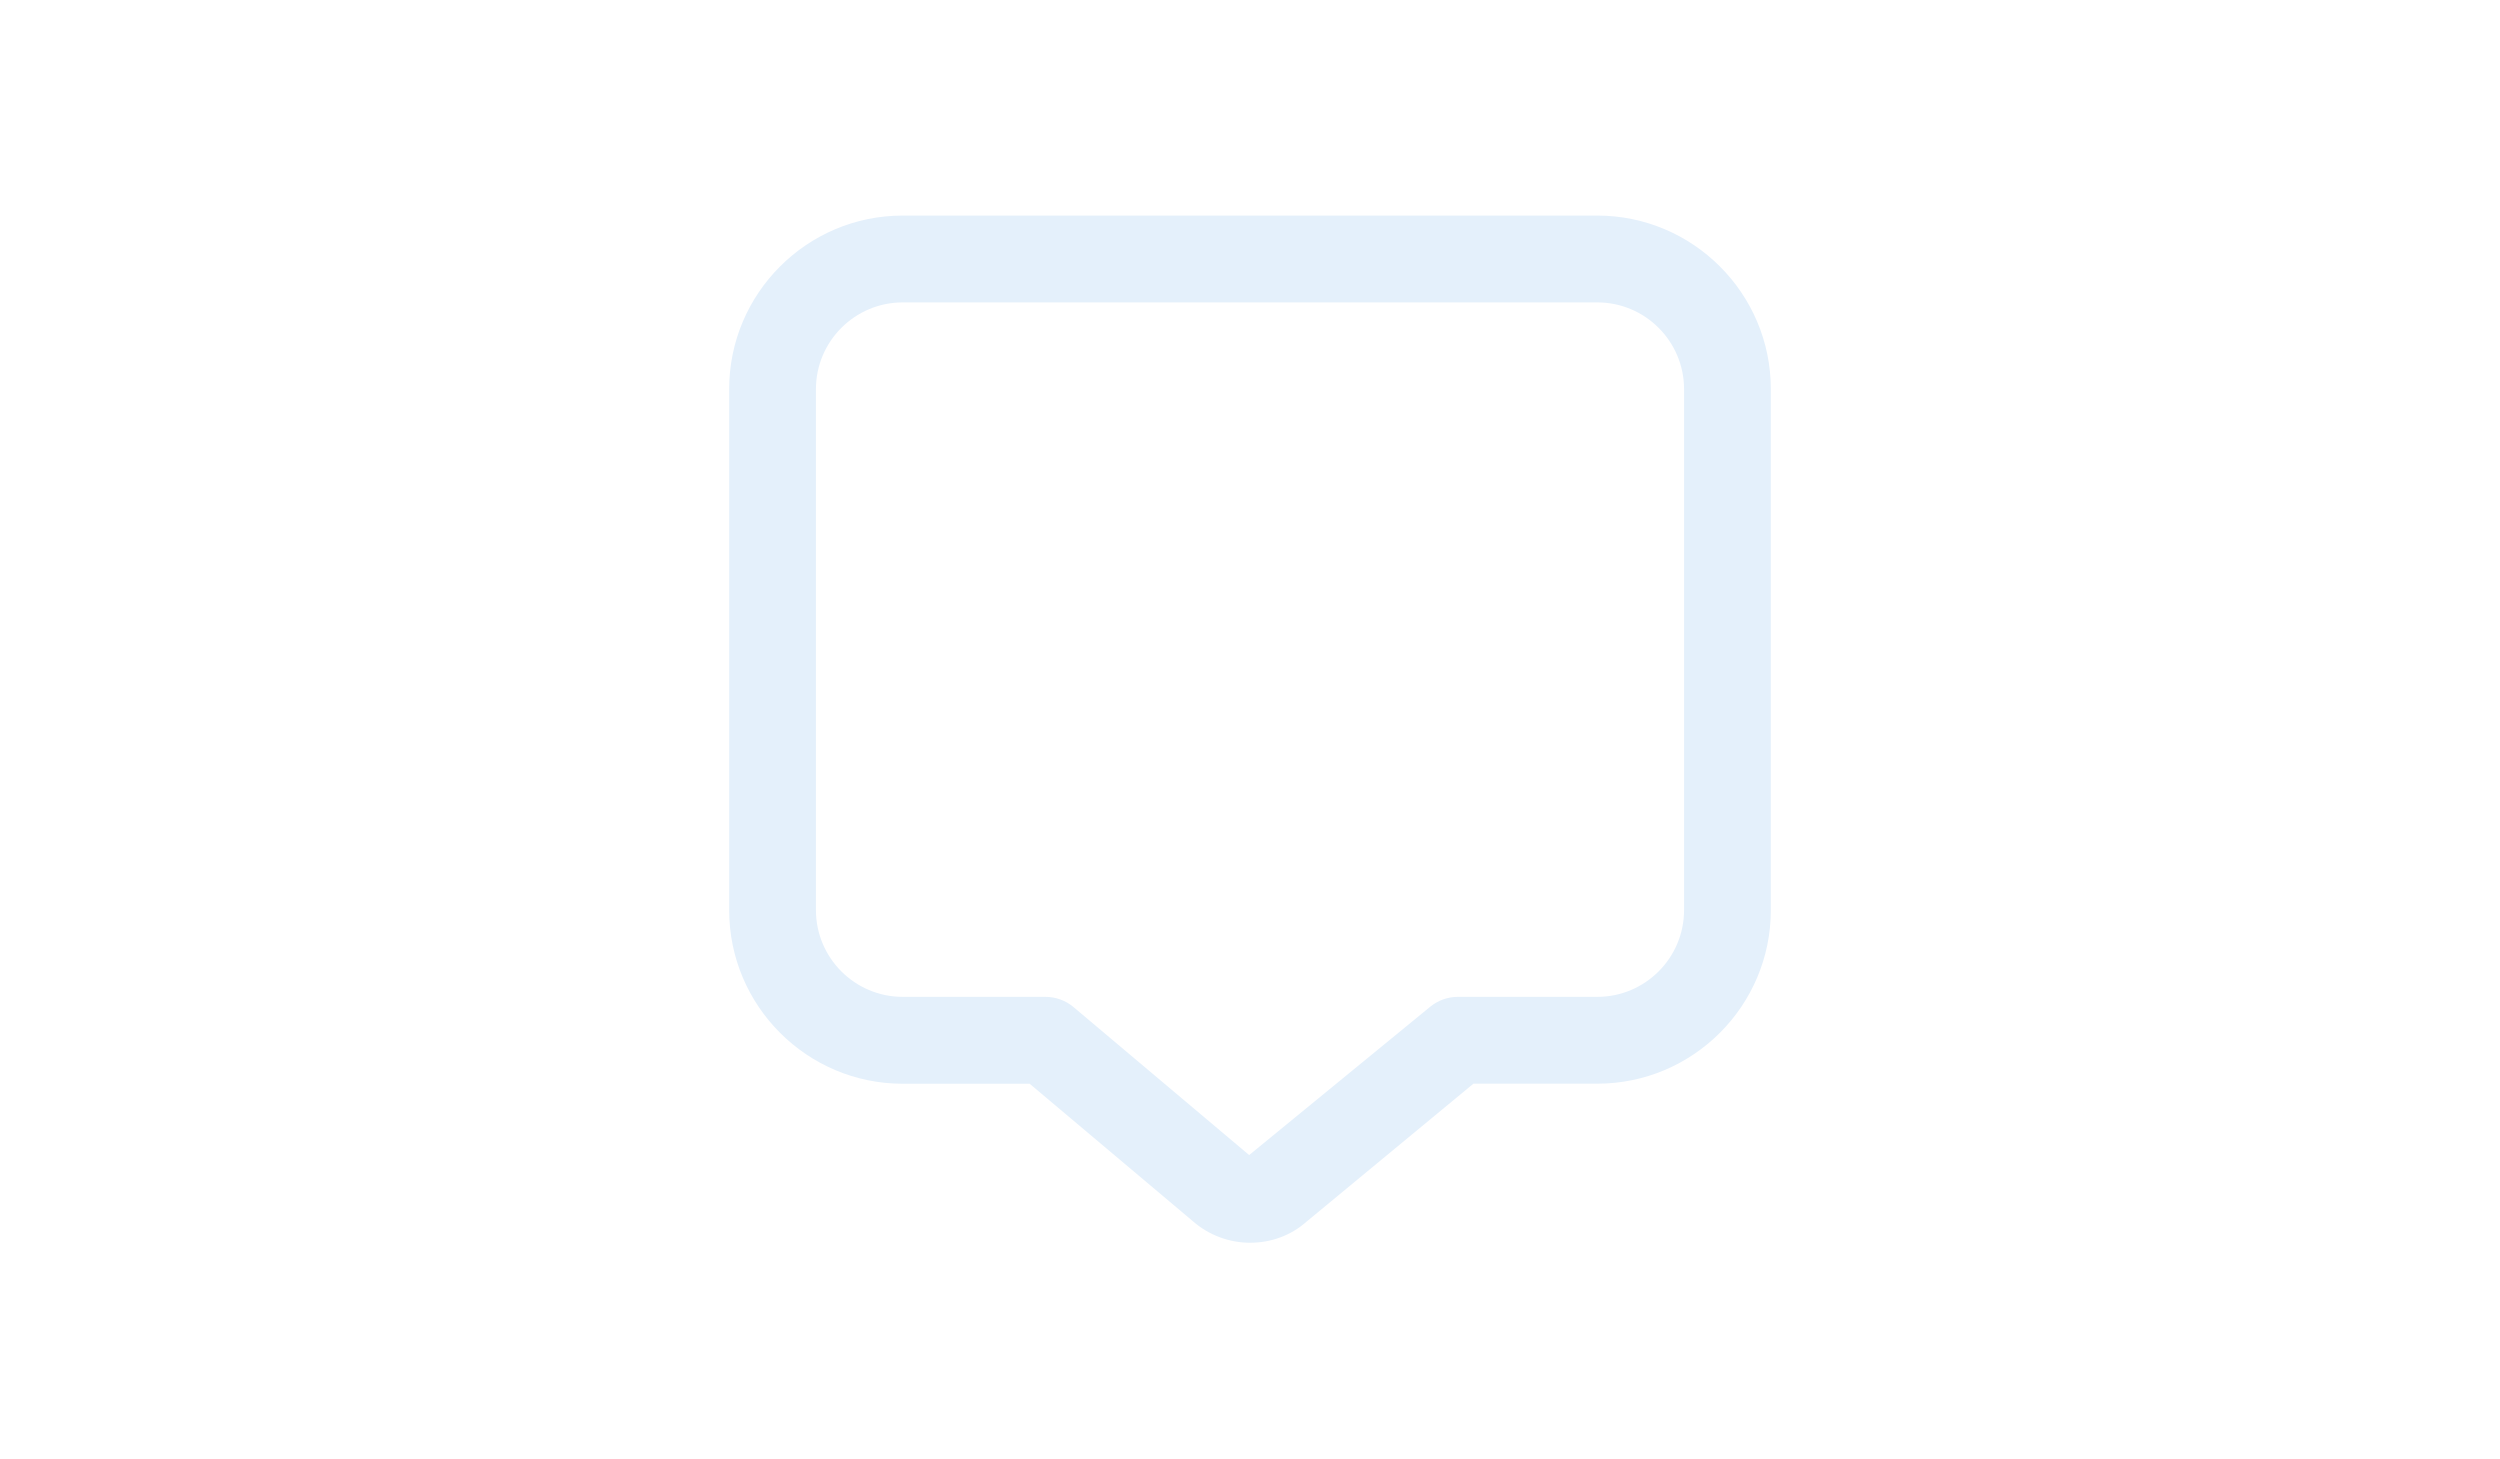
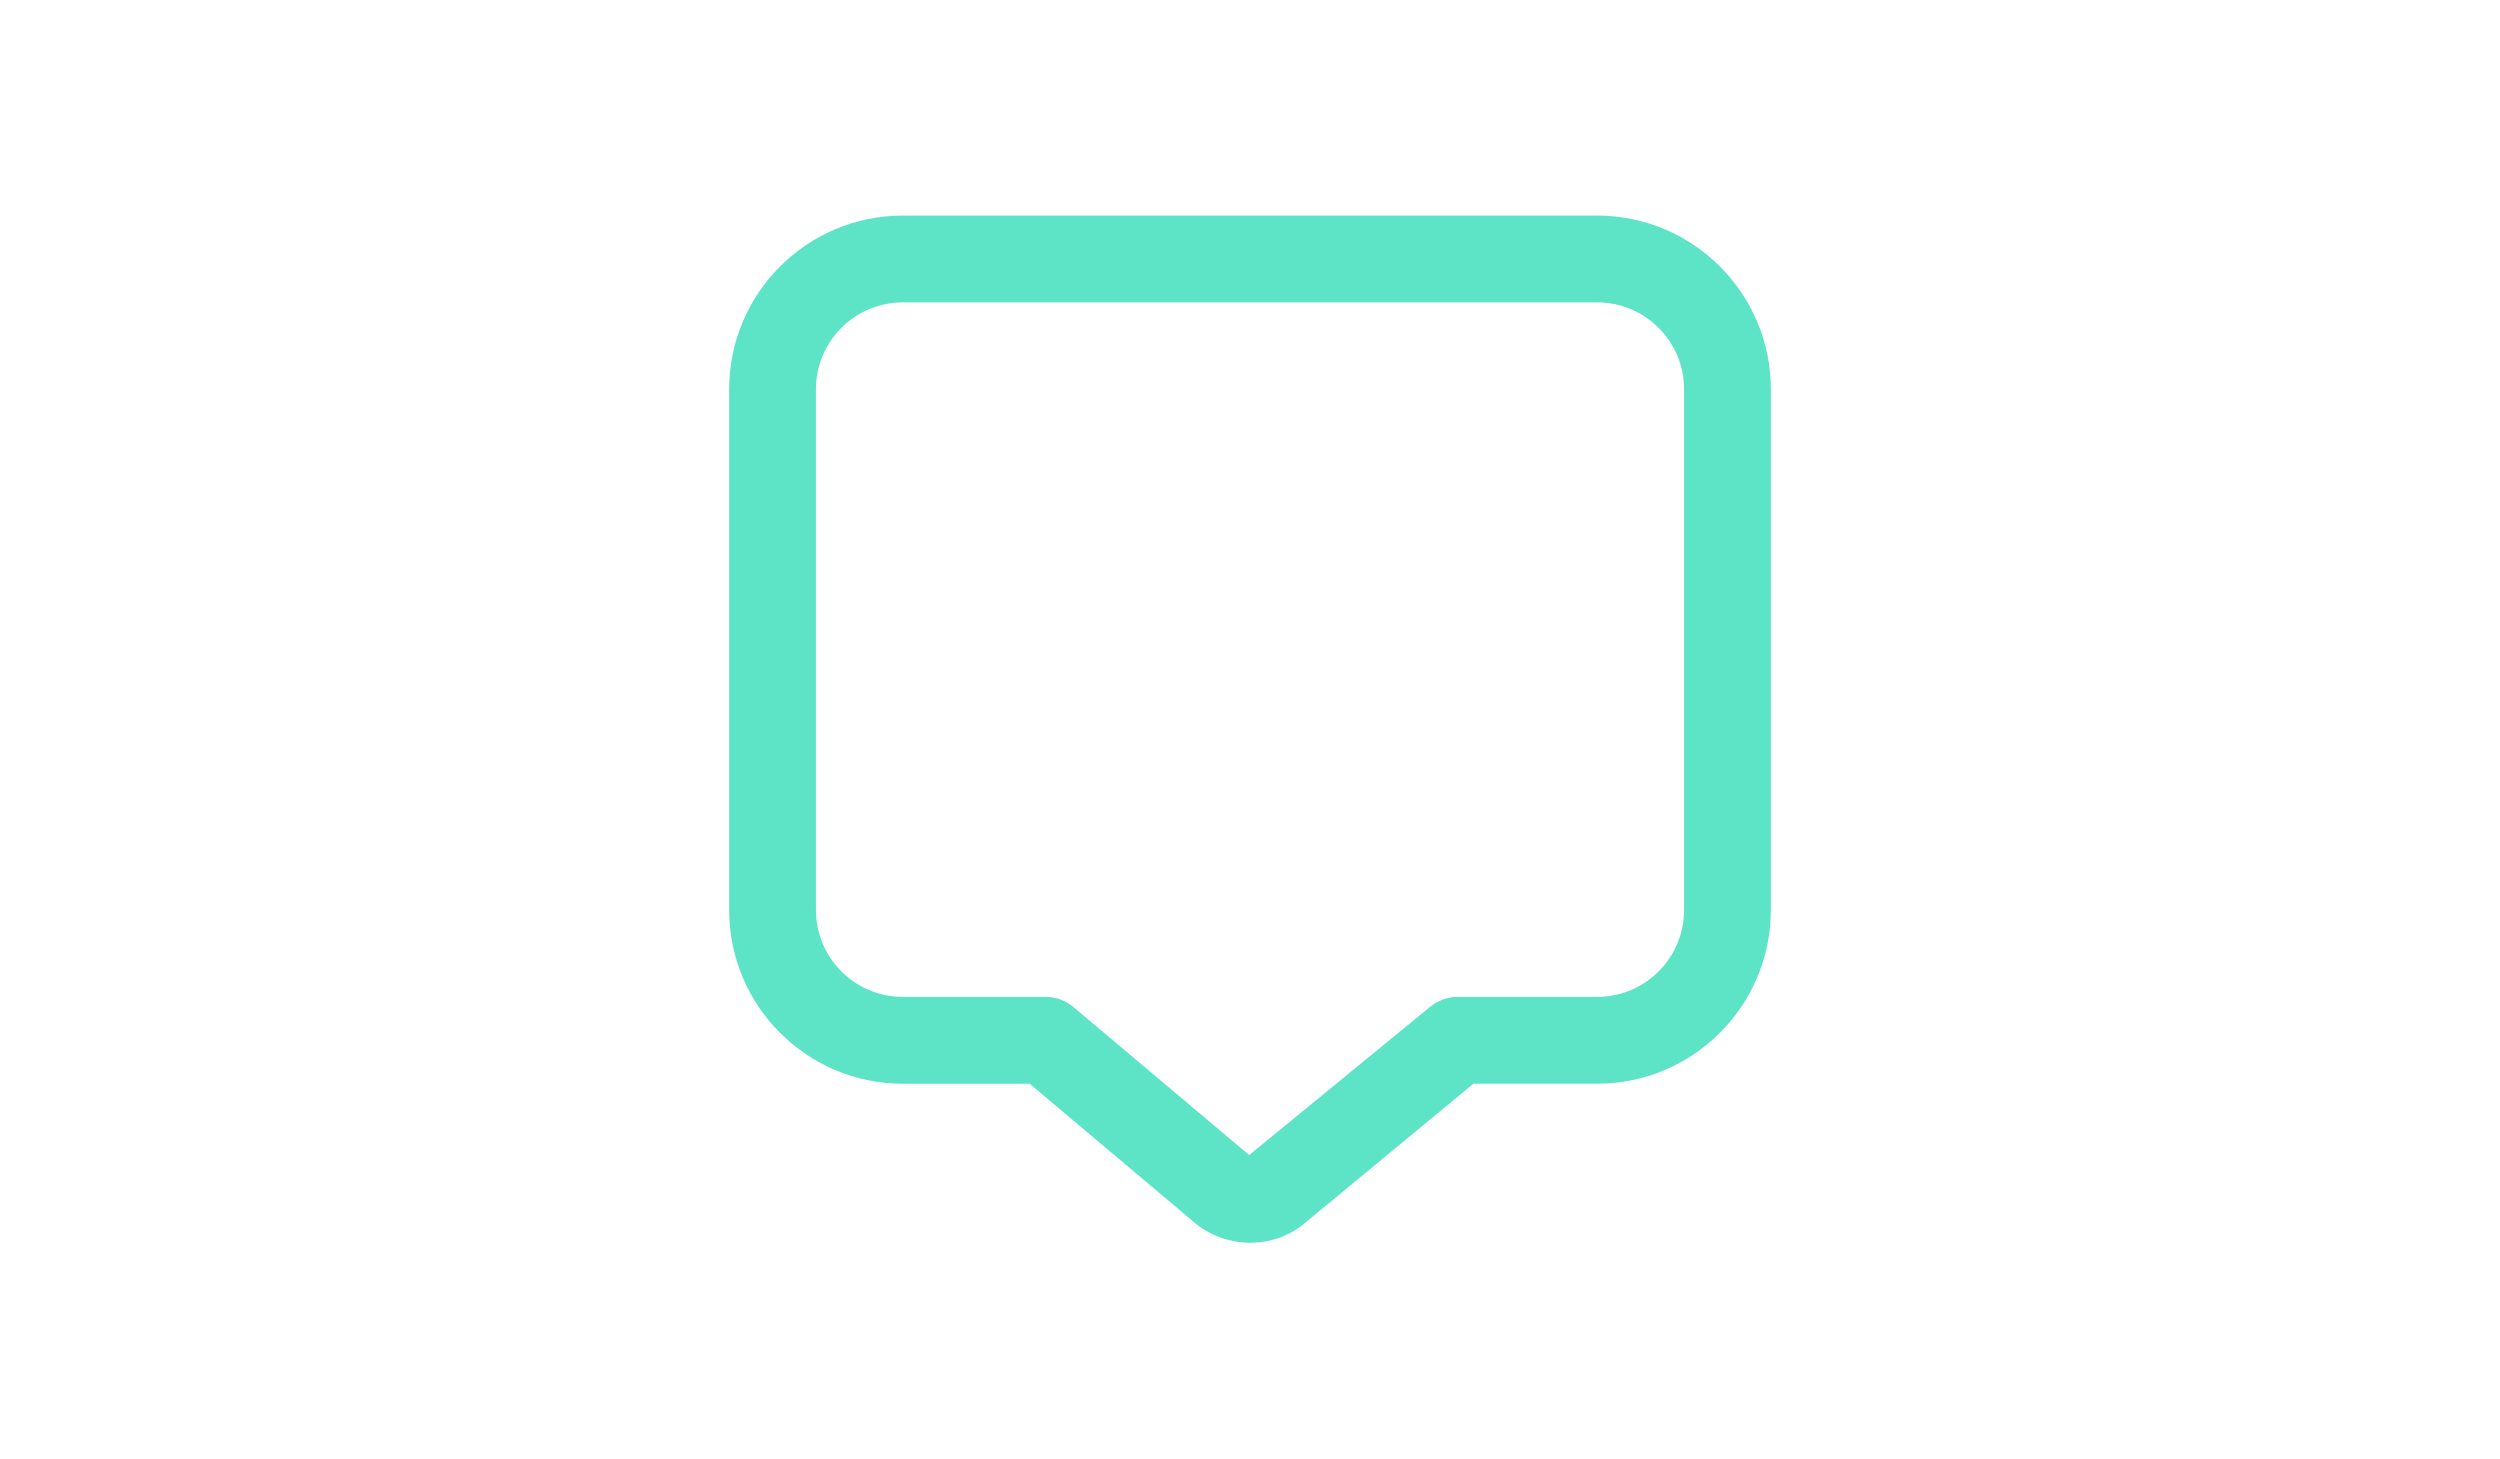
<svg xmlns="http://www.w3.org/2000/svg" id="Layer_1" data-name="Layer 1" viewBox="0 0 56.25 46.875" width="1200" height="700" version="1.1">
  <defs id="defs1" />
-   <path d="m 28.137,39.946 c -0.664,0 -1.332,-0.234 -1.865,-0.707 l -5.229,-4.404 h -4.078 c -3.078,0 -5.581,-2.503 -5.581,-5.581 V 12.51 c -0.001,-3.078 2.501,-5.581 5.579,-5.581 h 22.322 c 3.078,0 5.581,2.503 5.581,5.581 v 16.742 c 0,3.078 -2.503,5.581 -5.581,5.581 h -3.979 l -5.367,4.437 c -0.505,0.449 -1.151,0.675 -1.804,0.675 z M 16.963,9.72 c -1.539,0 -2.79,1.251 -2.79,2.79 v 16.742 c 0,1.539 1.251,2.79 2.79,2.79 h 4.589 c 0.329,0 0.647,0.116 0.9,0.328 l 5.646,4.757 5.818,-4.766 c 0.251,-0.206 0.565,-0.319 0.89,-0.319 h 4.481 c 1.539,0 2.79,-1.251 2.79,-2.79 V 12.51 c 0,-1.539 -1.251,-2.79 -2.79,-2.79 z" id="path1" style="fill:#e4f0fb;fill-opacity:1;stroke-width:1.395" />
+   <path d="m 28.137,39.946 c -0.664,0 -1.332,-0.234 -1.865,-0.707 l -5.229,-4.404 h -4.078 c -3.078,0 -5.581,-2.503 -5.581,-5.581 V 12.51 c -0.001,-3.078 2.501,-5.581 5.579,-5.581 h 22.322 c 3.078,0 5.581,2.503 5.581,5.581 v 16.742 c 0,3.078 -2.503,5.581 -5.581,5.581 h -3.979 l -5.367,4.437 c -0.505,0.449 -1.151,0.675 -1.804,0.675 z M 16.963,9.72 c -1.539,0 -2.79,1.251 -2.79,2.79 v 16.742 c 0,1.539 1.251,2.79 2.79,2.79 h 4.589 c 0.329,0 0.647,0.116 0.9,0.328 l 5.646,4.757 5.818,-4.766 c 0.251,-0.206 0.565,-0.319 0.89,-0.319 h 4.481 c 1.539,0 2.79,-1.251 2.79,-2.79 V 12.51 c 0,-1.539 -1.251,-2.79 -2.79,-2.79 z" id="path1" style="fill:#5DE4C7;fill-opacity:1;stroke-width:1.395" />
</svg>
